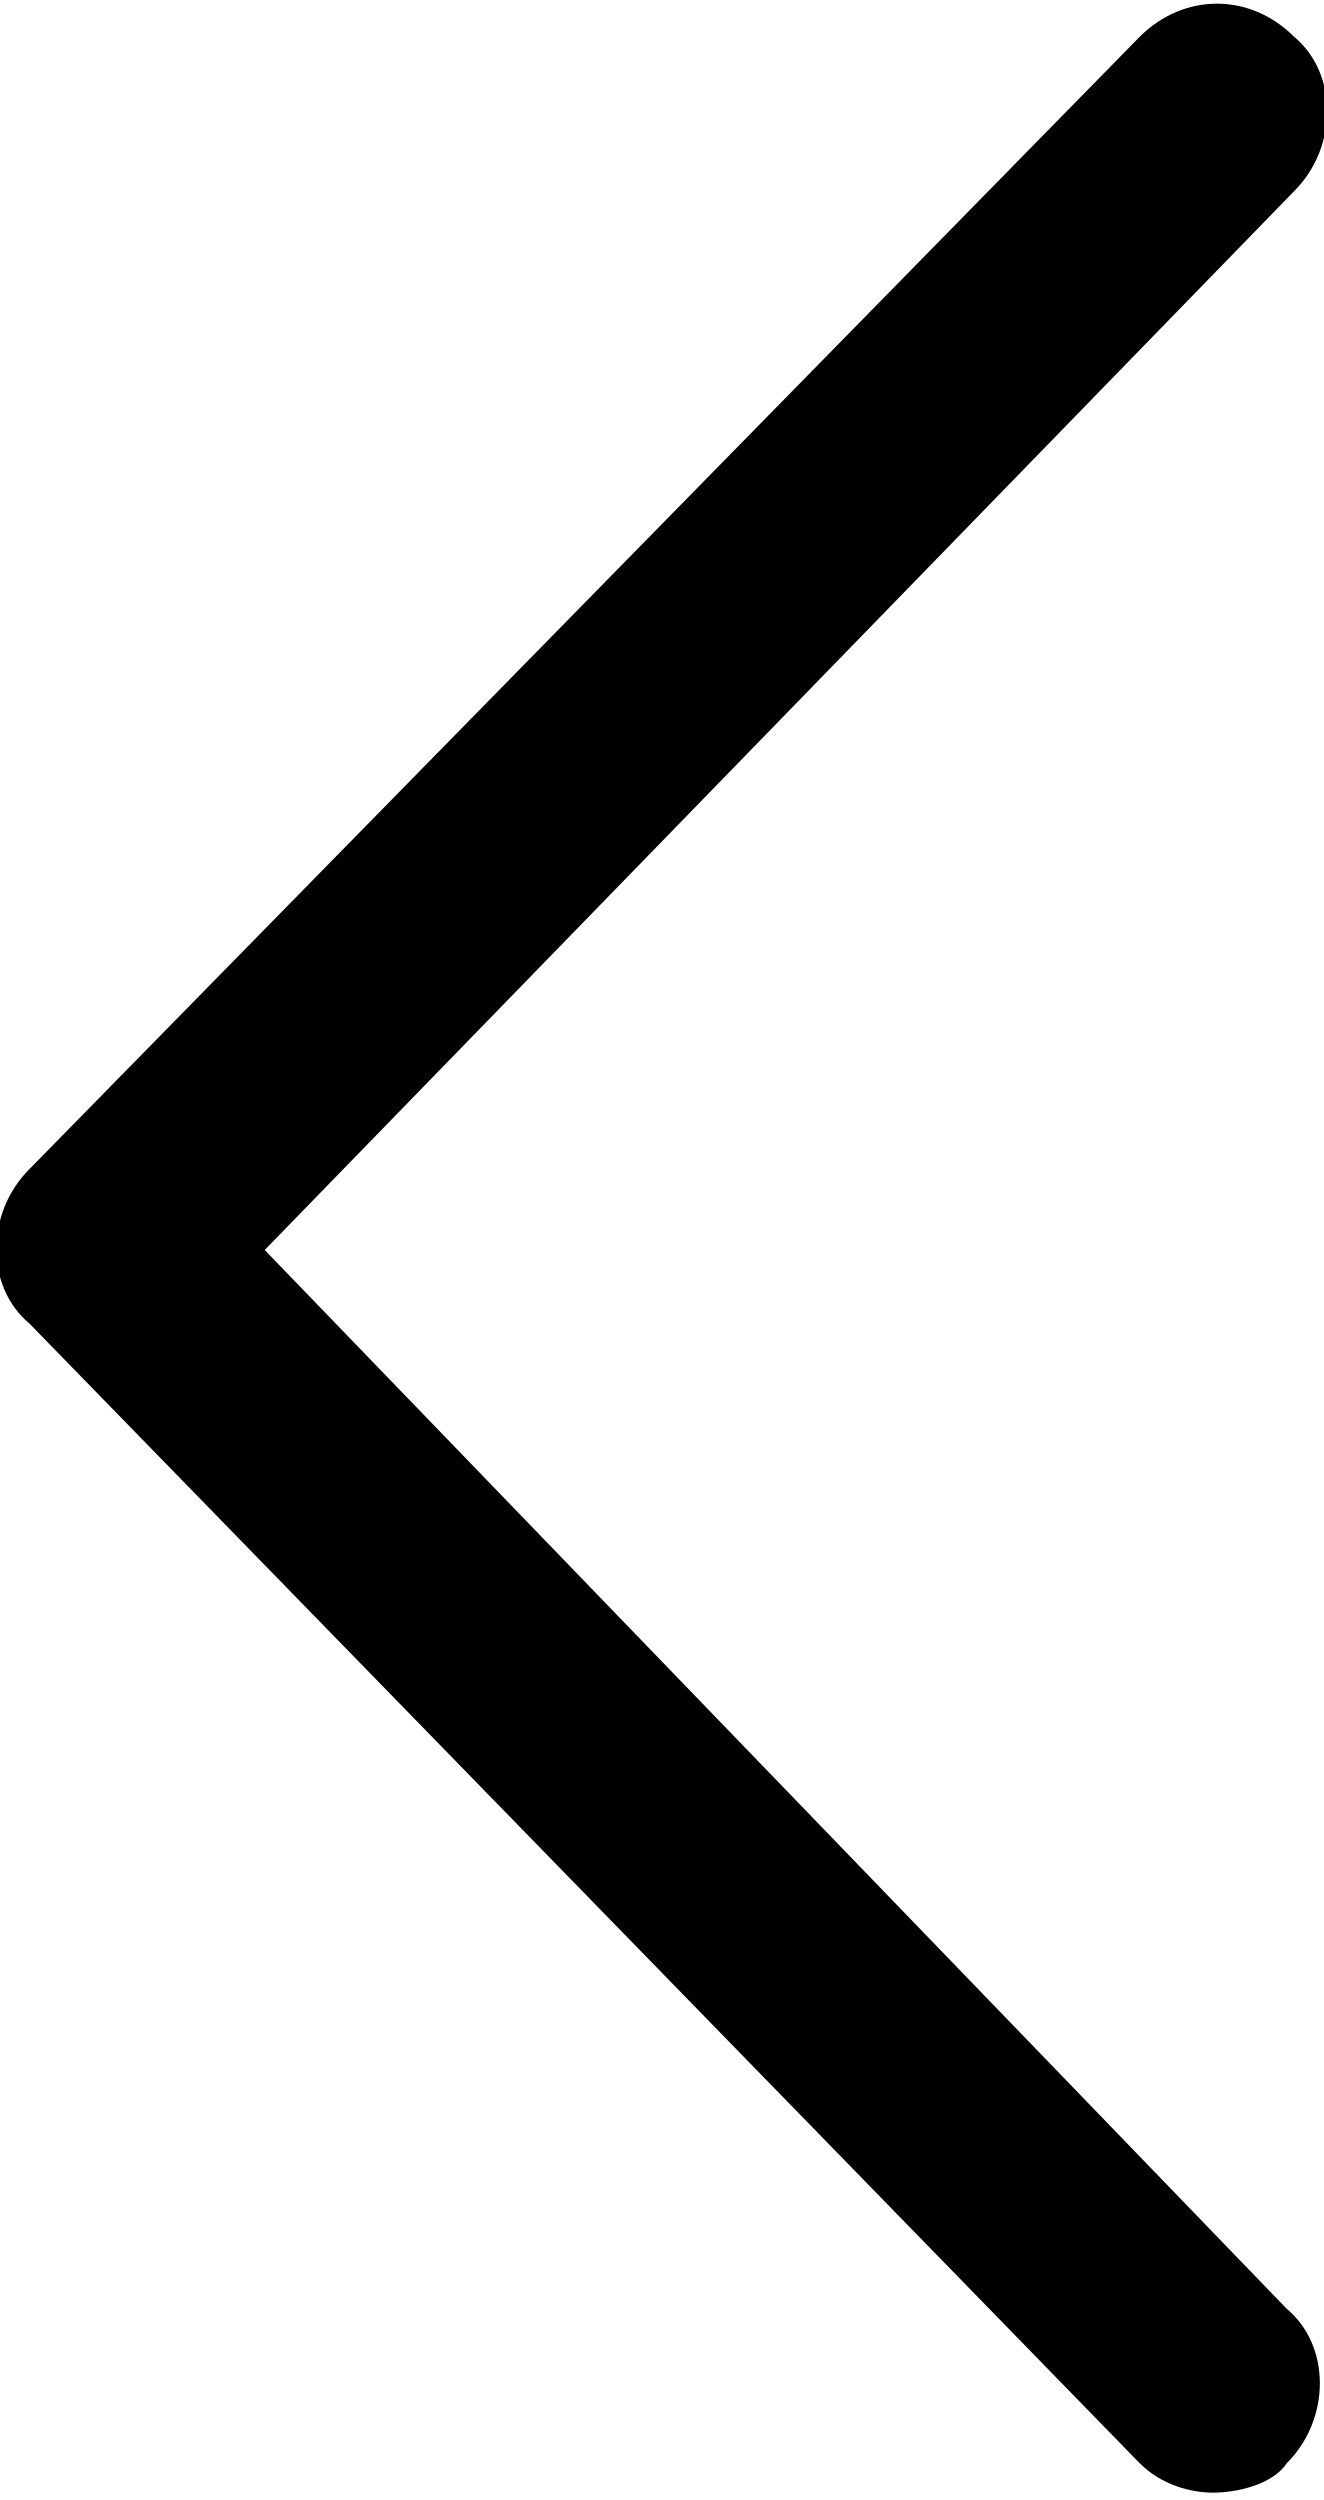
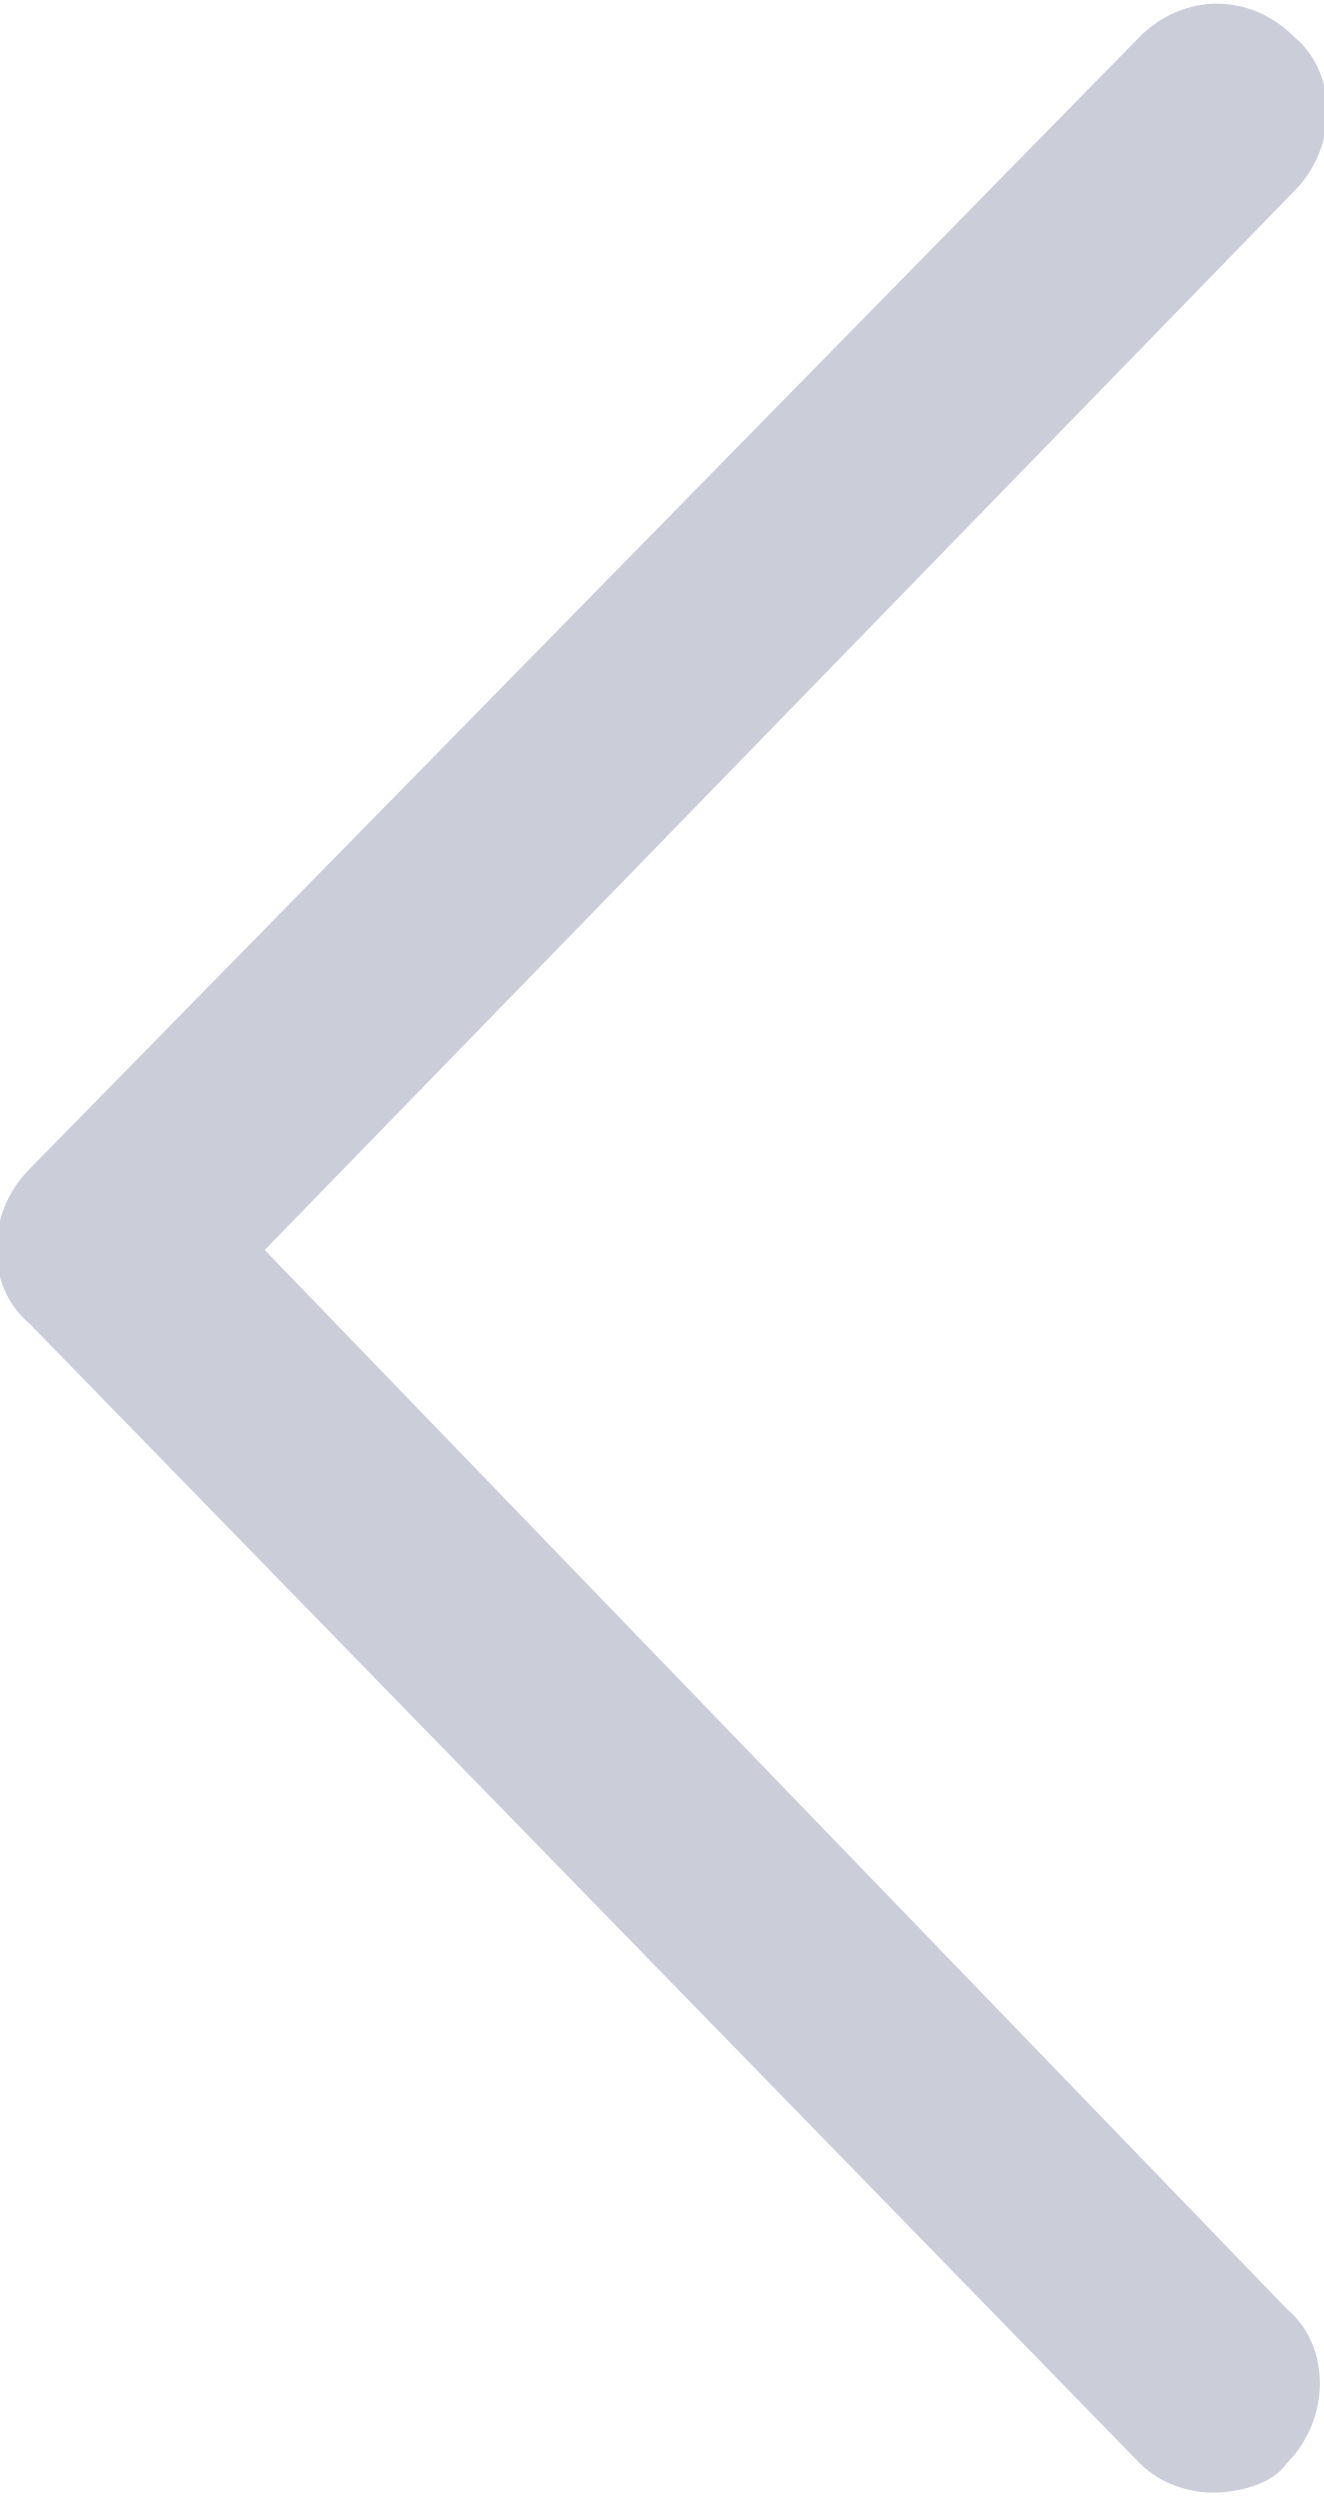
- <svg xmlns="http://www.w3.org/2000/svg" version="1.1" id="Layer_1" x="0px" y="0px" viewBox="0 0 18 34" style="enable-background:new 0 0 18 34;" xml:space="preserve">
-   <path d="M3.6,17l14-14.4c0.6-0.6,0.6-1.6,0-2.1c-0.6-0.6-1.5-0.6-2.1,0L0.4,15.9c-0.6,0.6-0.6,1.6,0,2.1l15.1,15.5 c0.3,0.3,0.7,0.4,1,0.4s0.8-0.1,1-0.4c0.6-0.6,0.6-1.6,0-2.1L3.6,17z" />
+ <svg xmlns="http://www.w3.org/2000/svg" version="1.1" id="Layer_1" x="0px" y="0px" viewBox="0 0 18 34" xml:space="preserve">
+   <path fill="#cbced9" d="M3.6,17l14-14.4c0.6-0.6,0.6-1.6,0-2.1c-0.6-0.6-1.5-0.6-2.1,0L0.4,15.9c-0.6,0.6-0.6,1.6,0,2.1l15.1,15.5 c0.3,0.3,0.7,0.4,1,0.4s0.8-0.1,1-0.4c0.6-0.6,0.6-1.6,0-2.1L3.6,17z" />
</svg>
